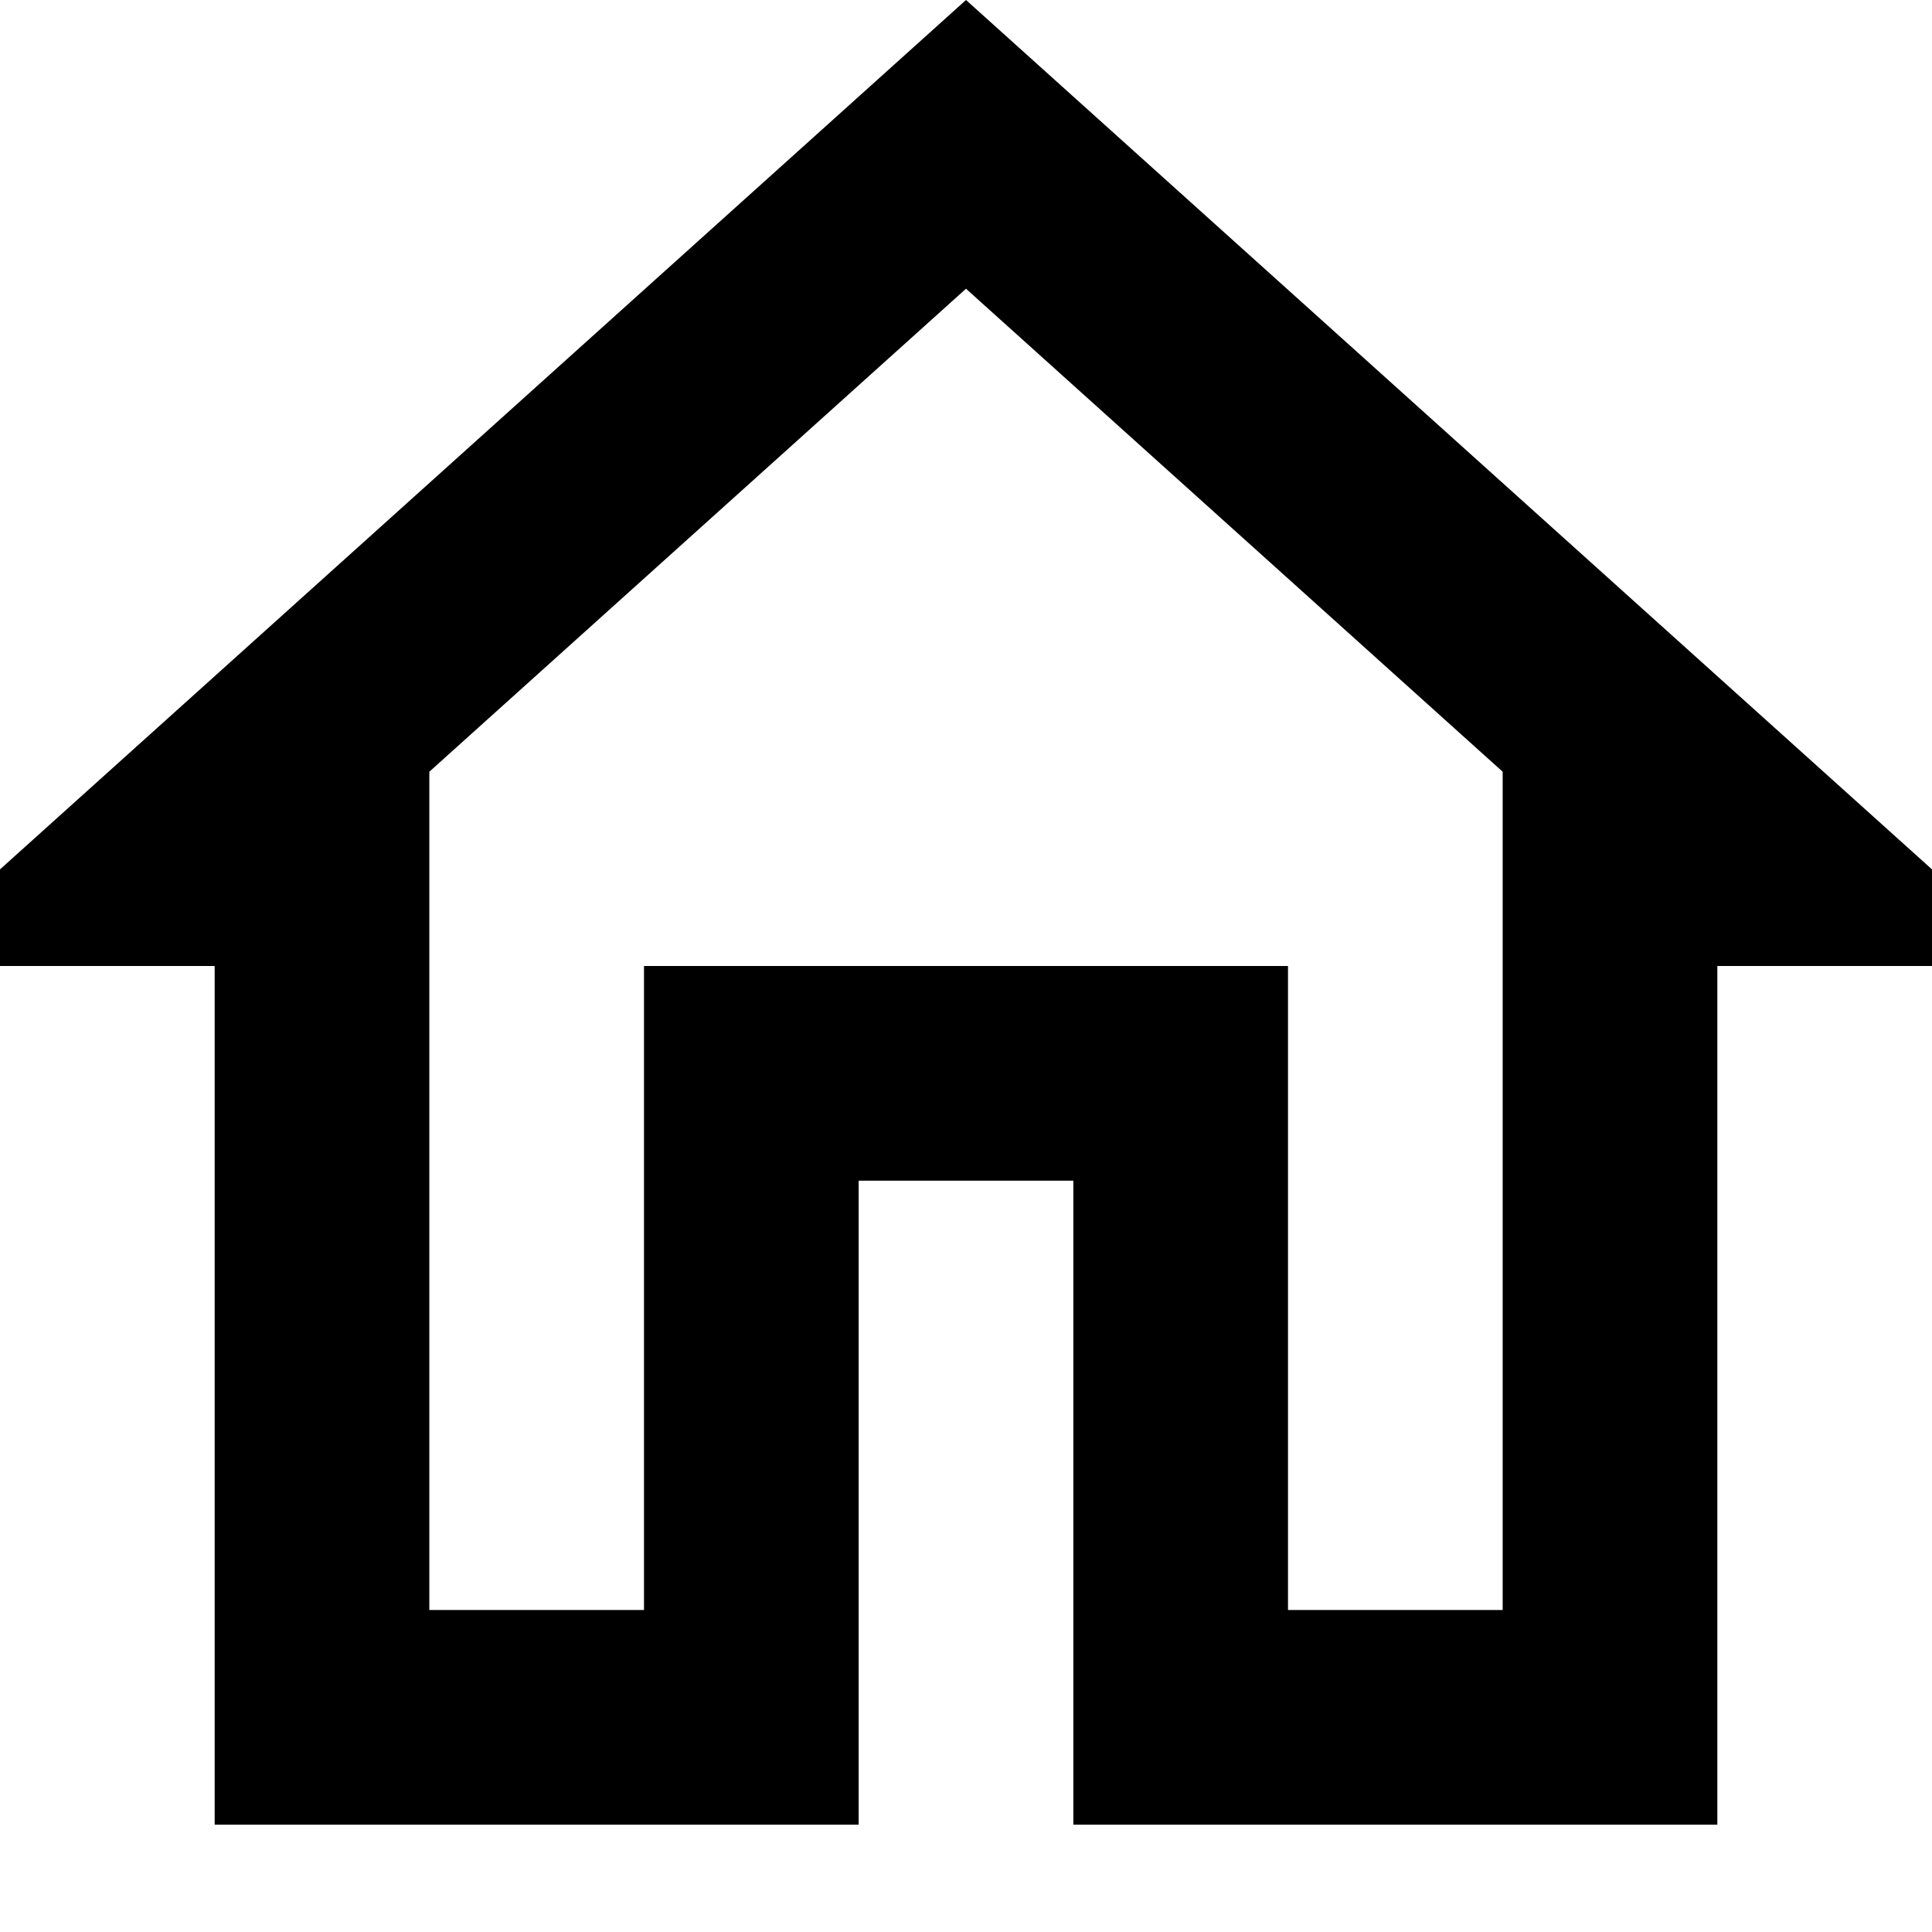
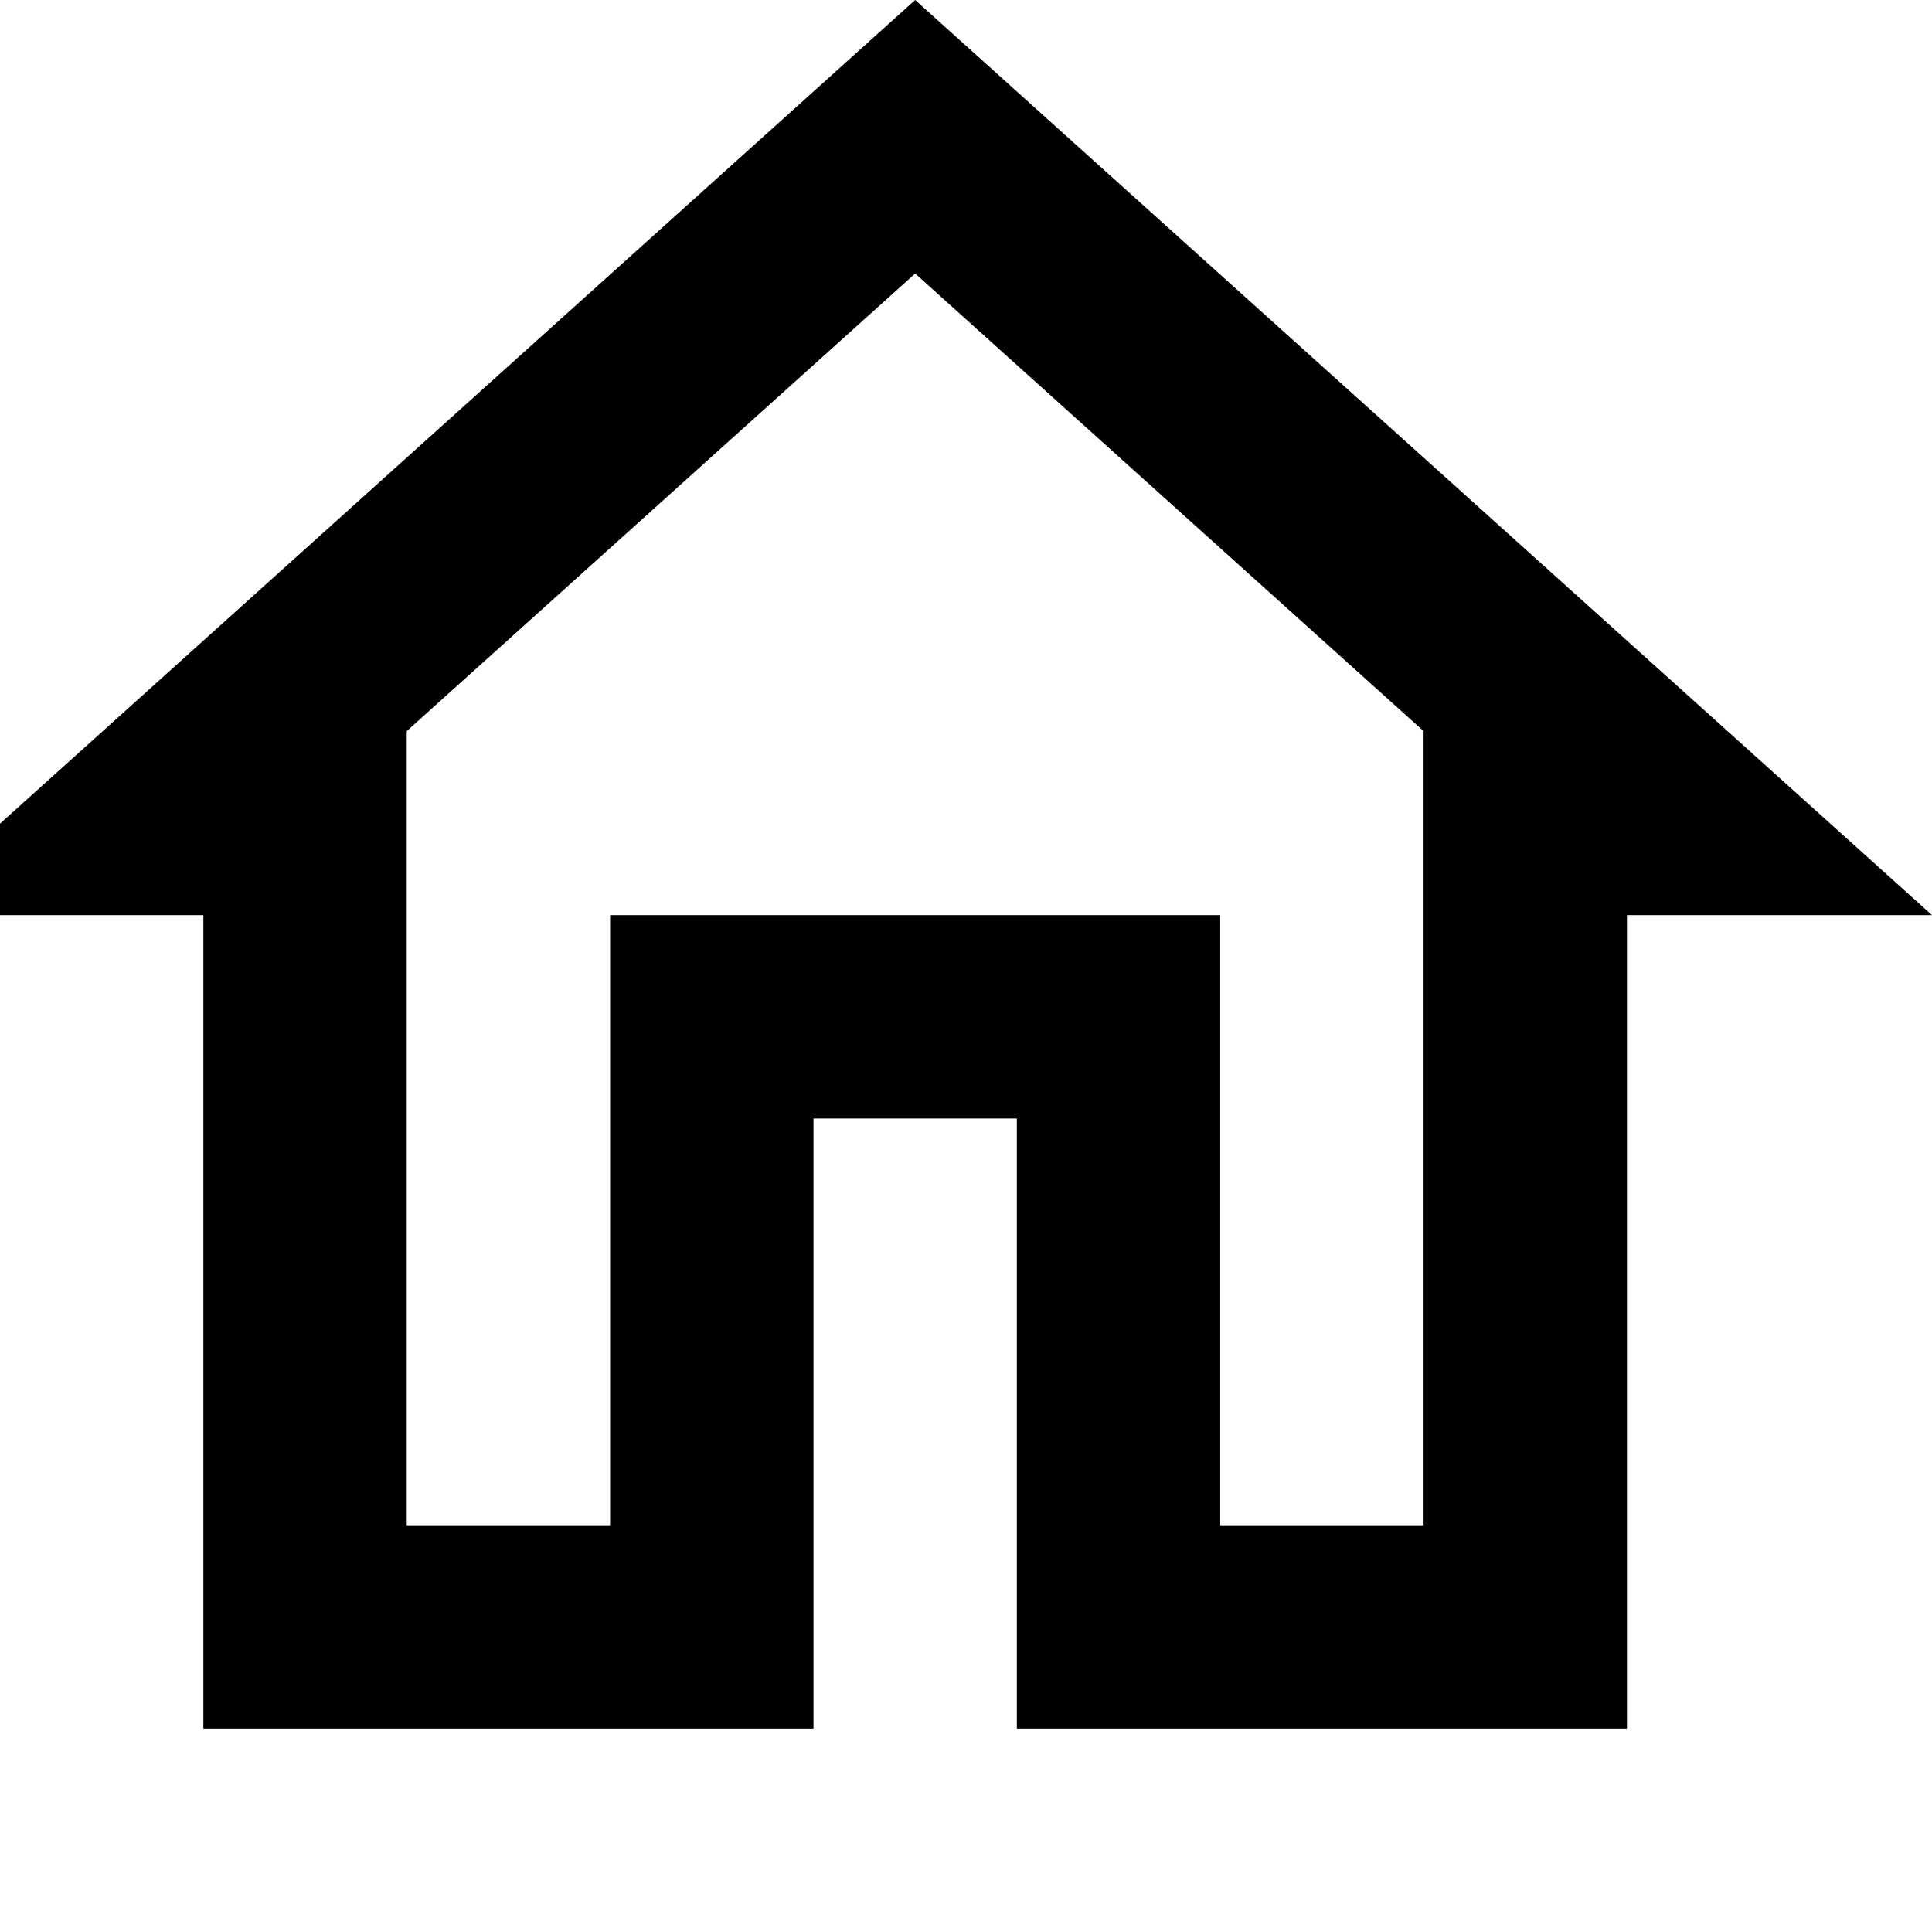
- <svg xmlns="http://www.w3.org/2000/svg" height="24" viewBox="3 3 18 18" width="24">
+ <svg xmlns="http://www.w3.org/2000/svg" height="24" viewBox="3 3 19 19" width="24">
  <path d="M0 0h24v24H0V0z" fill="none" />
  <path d="M12 5.69l5 4.5V18h-2v-6H9v6H7v-7.81l5-4.5M12 3L2 12h3v8h6v-6h2v6h6v-8h3L12 3z" />
</svg>
